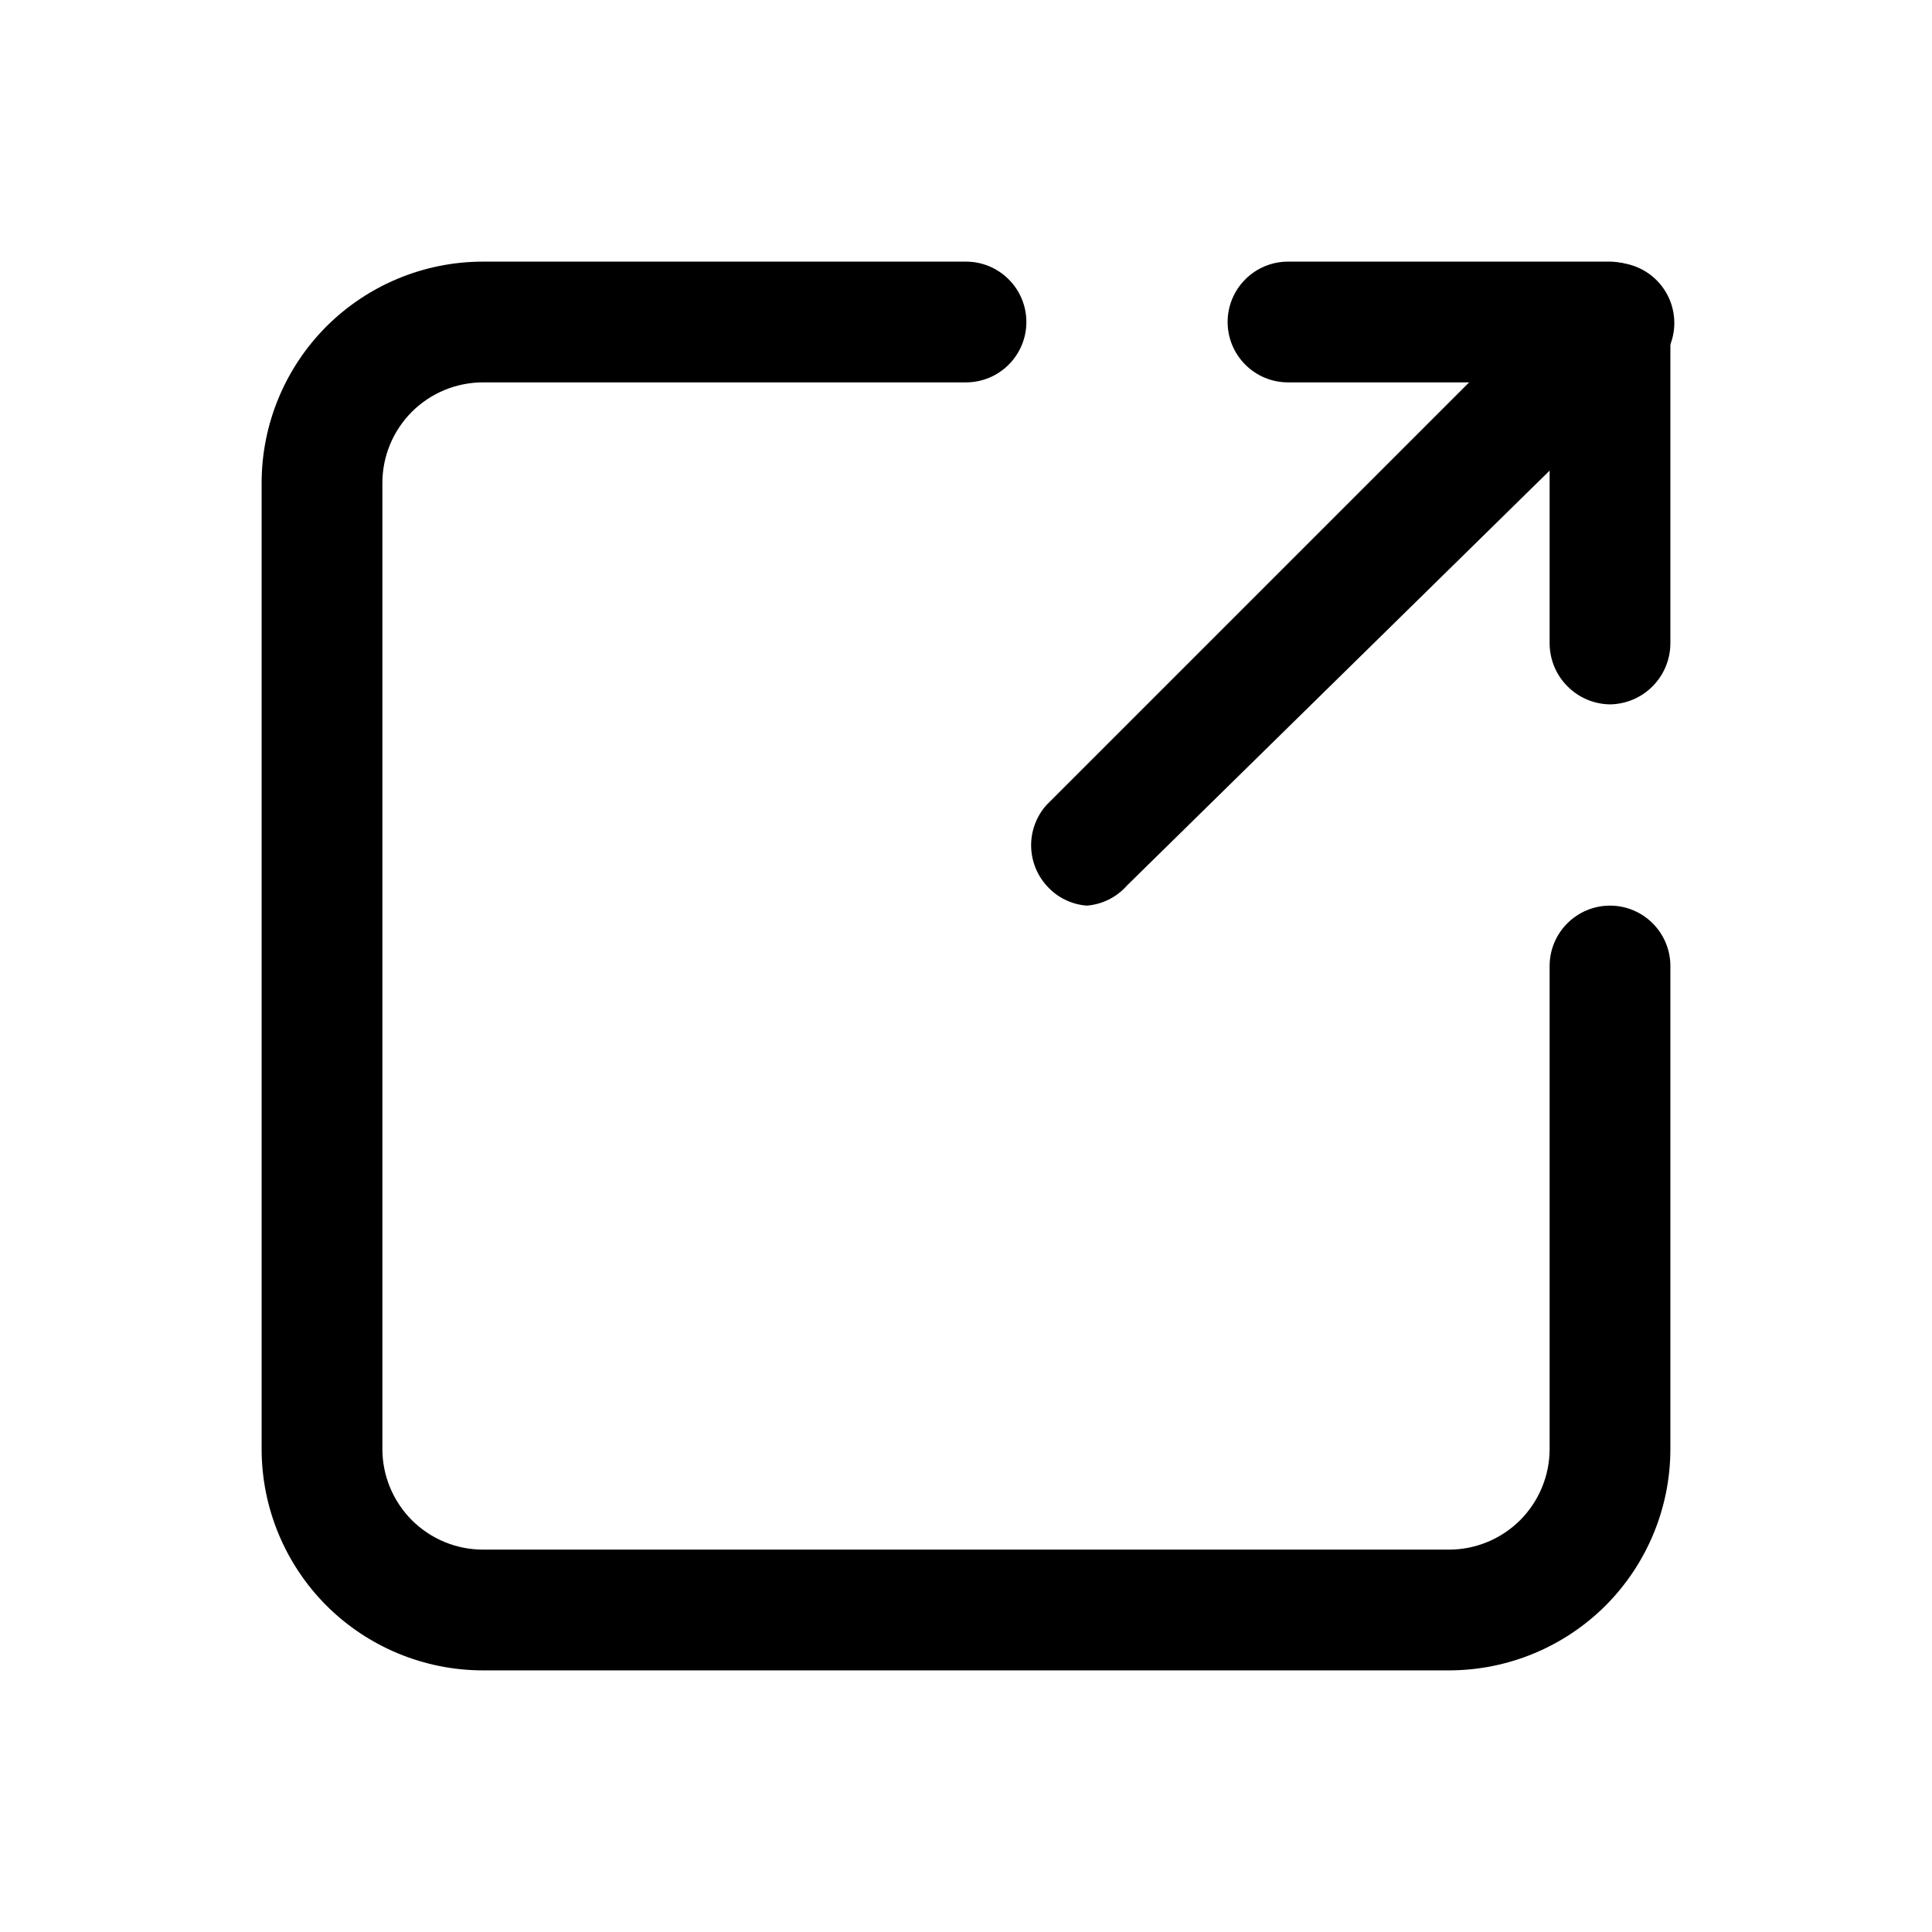
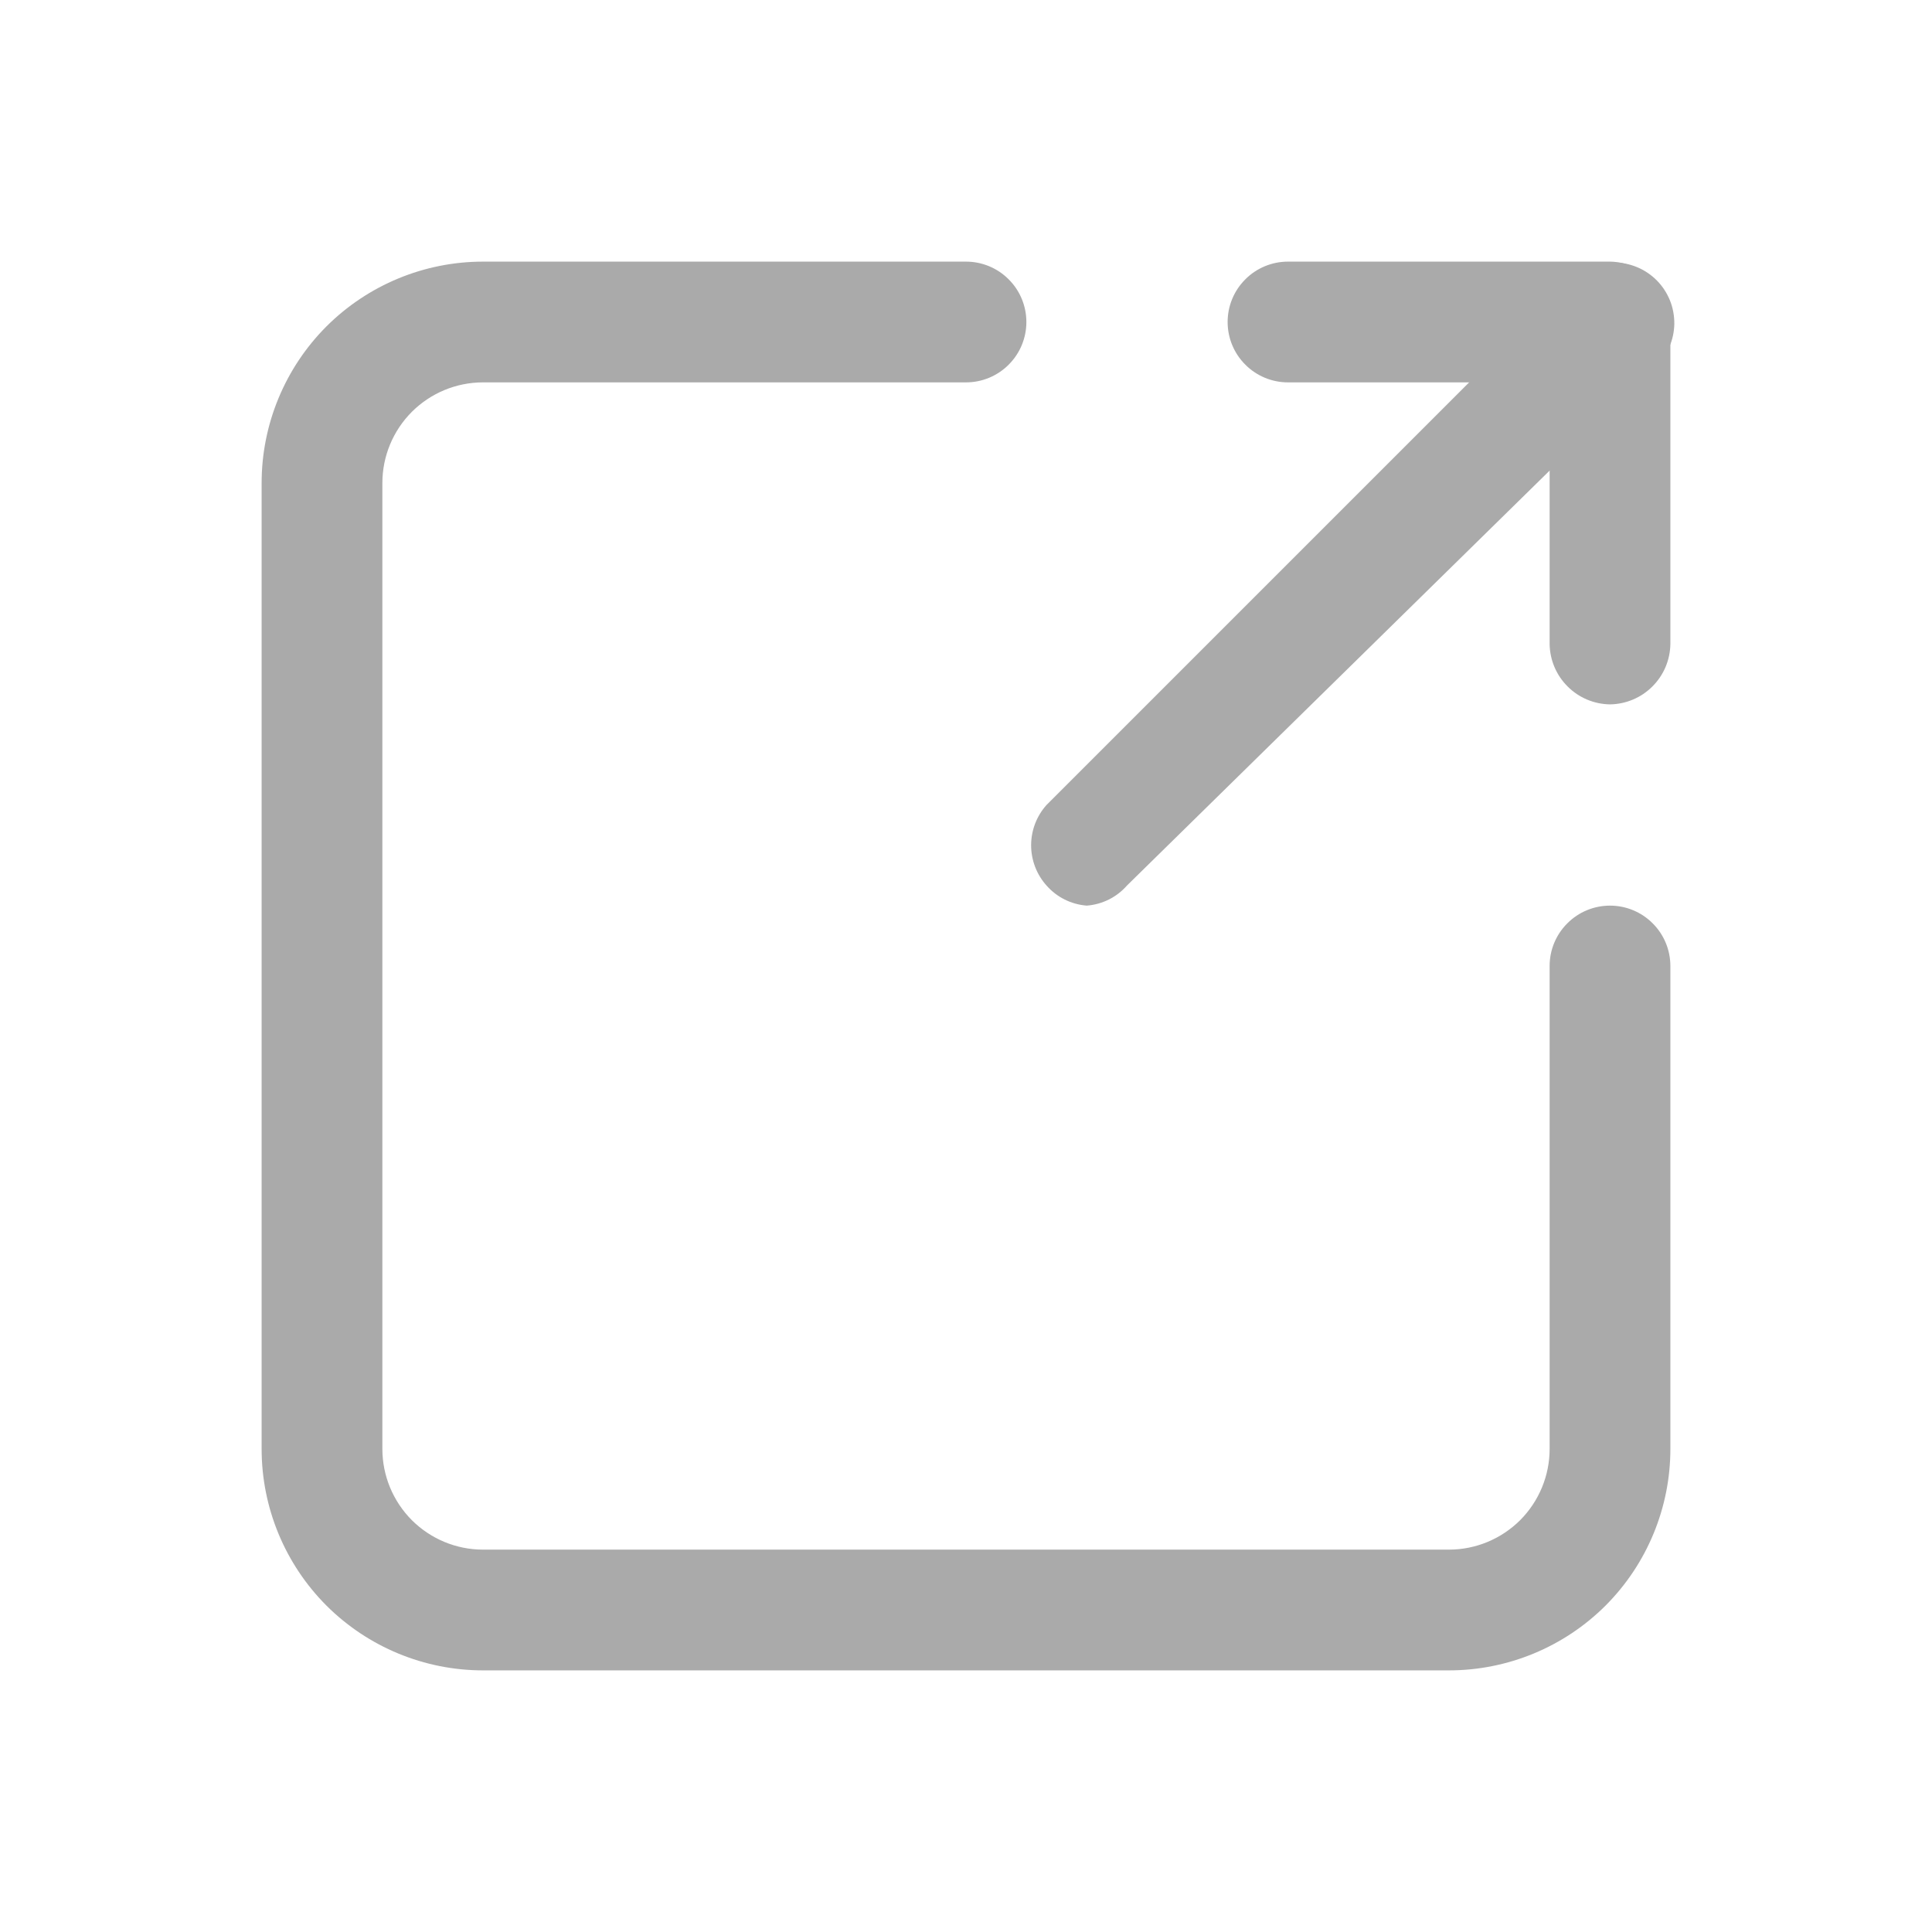
<svg xmlns="http://www.w3.org/2000/svg" viewBox="0 0 24 24" fill="none">
-   <path d="M18 20.75H6C5.271 20.75 4.571 20.46 4.055 19.945C3.54 19.429 3.25 18.729 3.25 18V6C3.25 5.271 3.54 4.571 4.055 4.055C4.571 3.54 5.271 3.25 6 3.25H12C12.199 3.25 12.39 3.329 12.53 3.47C12.671 3.61 12.75 3.801 12.75 4C12.75 4.199 12.671 4.39 12.53 4.53C12.39 4.671 12.199 4.75 12 4.75H6C5.668 4.75 5.351 4.882 5.116 5.116C4.882 5.351 4.75 5.668 4.75 6V18C4.75 18.331 4.882 18.649 5.116 18.884C5.351 19.118 5.668 19.25 6 19.25H18C18.331 19.25 18.649 19.118 18.884 18.884C19.118 18.649 19.25 18.331 19.25 18V12C19.25 11.801 19.329 11.61 19.47 11.47C19.61 11.329 19.801 11.25 20 11.25C20.199 11.25 20.39 11.329 20.53 11.47C20.671 11.61 20.75 11.801 20.75 12V18C20.75 18.729 20.46 19.429 19.945 19.945C19.429 20.46 18.729 20.75 18 20.75Z" fill="#000000" />
-   <path d="M20 8.75C19.802 8.747 19.613 8.668 19.473 8.527C19.332 8.387 19.253 8.198 19.25 8V4.75H16C15.801 4.75 15.61 4.671 15.47 4.53C15.329 4.39 15.25 4.199 15.25 4C15.25 3.801 15.329 3.61 15.47 3.47C15.61 3.329 15.801 3.25 16 3.25H20C20.198 3.253 20.387 3.332 20.527 3.473C20.668 3.613 20.747 3.802 20.75 4V8C20.747 8.198 20.668 8.387 20.527 8.527C20.387 8.668 20.198 8.747 20 8.75Z" fill="#000000" />
-   <path d="M13.5 11.25C13.307 11.235 13.128 11.146 13 11C12.877 10.863 12.809 10.684 12.809 10.5C12.809 10.316 12.877 10.137 13 10L19.5 3.5C19.569 3.426 19.651 3.367 19.744 3.326C19.835 3.285 19.935 3.263 20.035 3.261C20.136 3.26 20.236 3.278 20.33 3.316C20.423 3.354 20.508 3.41 20.579 3.481C20.65 3.552 20.706 3.637 20.744 3.73C20.782 3.824 20.8 3.924 20.799 4.025C20.797 4.125 20.775 4.225 20.734 4.317C20.693 4.409 20.634 4.491 20.56 4.56L14 11C13.872 11.146 13.693 11.235 13.5 11.25Z" fill="#000000" />
+   <path d="M18 20.75H6C5.271 20.75 4.571 20.46 4.055 19.945C3.54 19.429 3.25 18.729 3.25 18V6C3.25 5.271 3.54 4.571 4.055 4.055C4.571 3.54 5.271 3.25 6 3.25H12C12.199 3.25 12.39 3.329 12.53 3.47C12.671 3.61 12.75 3.801 12.75 4C12.75 4.199 12.671 4.39 12.53 4.53C12.39 4.671 12.199 4.75 12 4.75H6C5.668 4.75 5.351 4.882 5.116 5.116C4.882 5.351 4.75 5.668 4.75 6V18C4.75 18.331 4.882 18.649 5.116 18.884C5.351 19.118 5.668 19.25 6 19.25H18C18.331 19.25 18.649 19.118 18.884 18.884C19.118 18.649 19.25 18.331 19.25 18V12C19.25 11.801 19.329 11.61 19.47 11.47C19.61 11.329 19.801 11.25 20 11.25C20.199 11.25 20.39 11.329 20.53 11.47C20.671 11.61 20.75 11.801 20.75 12V18C20.75 18.729 20.46 19.429 19.945 19.945C19.429 20.46 18.729 20.75 18 20.75Z" fill="#aaaaaa" />
+   <path d="M20 8.75C19.802 8.747 19.613 8.668 19.473 8.527C19.332 8.387 19.253 8.198 19.25 8V4.75H16C15.801 4.75 15.61 4.671 15.47 4.53C15.329 4.39 15.25 4.199 15.25 4C15.25 3.801 15.329 3.61 15.47 3.47C15.61 3.329 15.801 3.25 16 3.25H20C20.198 3.253 20.387 3.332 20.527 3.473C20.668 3.613 20.747 3.802 20.75 4V8C20.747 8.198 20.668 8.387 20.527 8.527C20.387 8.668 20.198 8.747 20 8.75Z" fill="#aaaaaa" />
+   <path d="M13.5 11.25C13.307 11.235 13.128 11.146 13 11C12.877 10.863 12.809 10.684 12.809 10.5C12.809 10.316 12.877 10.137 13 10L19.5 3.5C19.569 3.426 19.651 3.367 19.744 3.326C19.835 3.285 19.935 3.263 20.035 3.261C20.136 3.26 20.236 3.278 20.33 3.316C20.423 3.354 20.508 3.41 20.579 3.481C20.65 3.552 20.706 3.637 20.744 3.73C20.782 3.824 20.8 3.924 20.799 4.025C20.797 4.125 20.775 4.225 20.734 4.317C20.693 4.409 20.634 4.491 20.56 4.56L14 11C13.872 11.146 13.693 11.235 13.5 11.25Z" fill="#aaaaaa" />
</svg>
